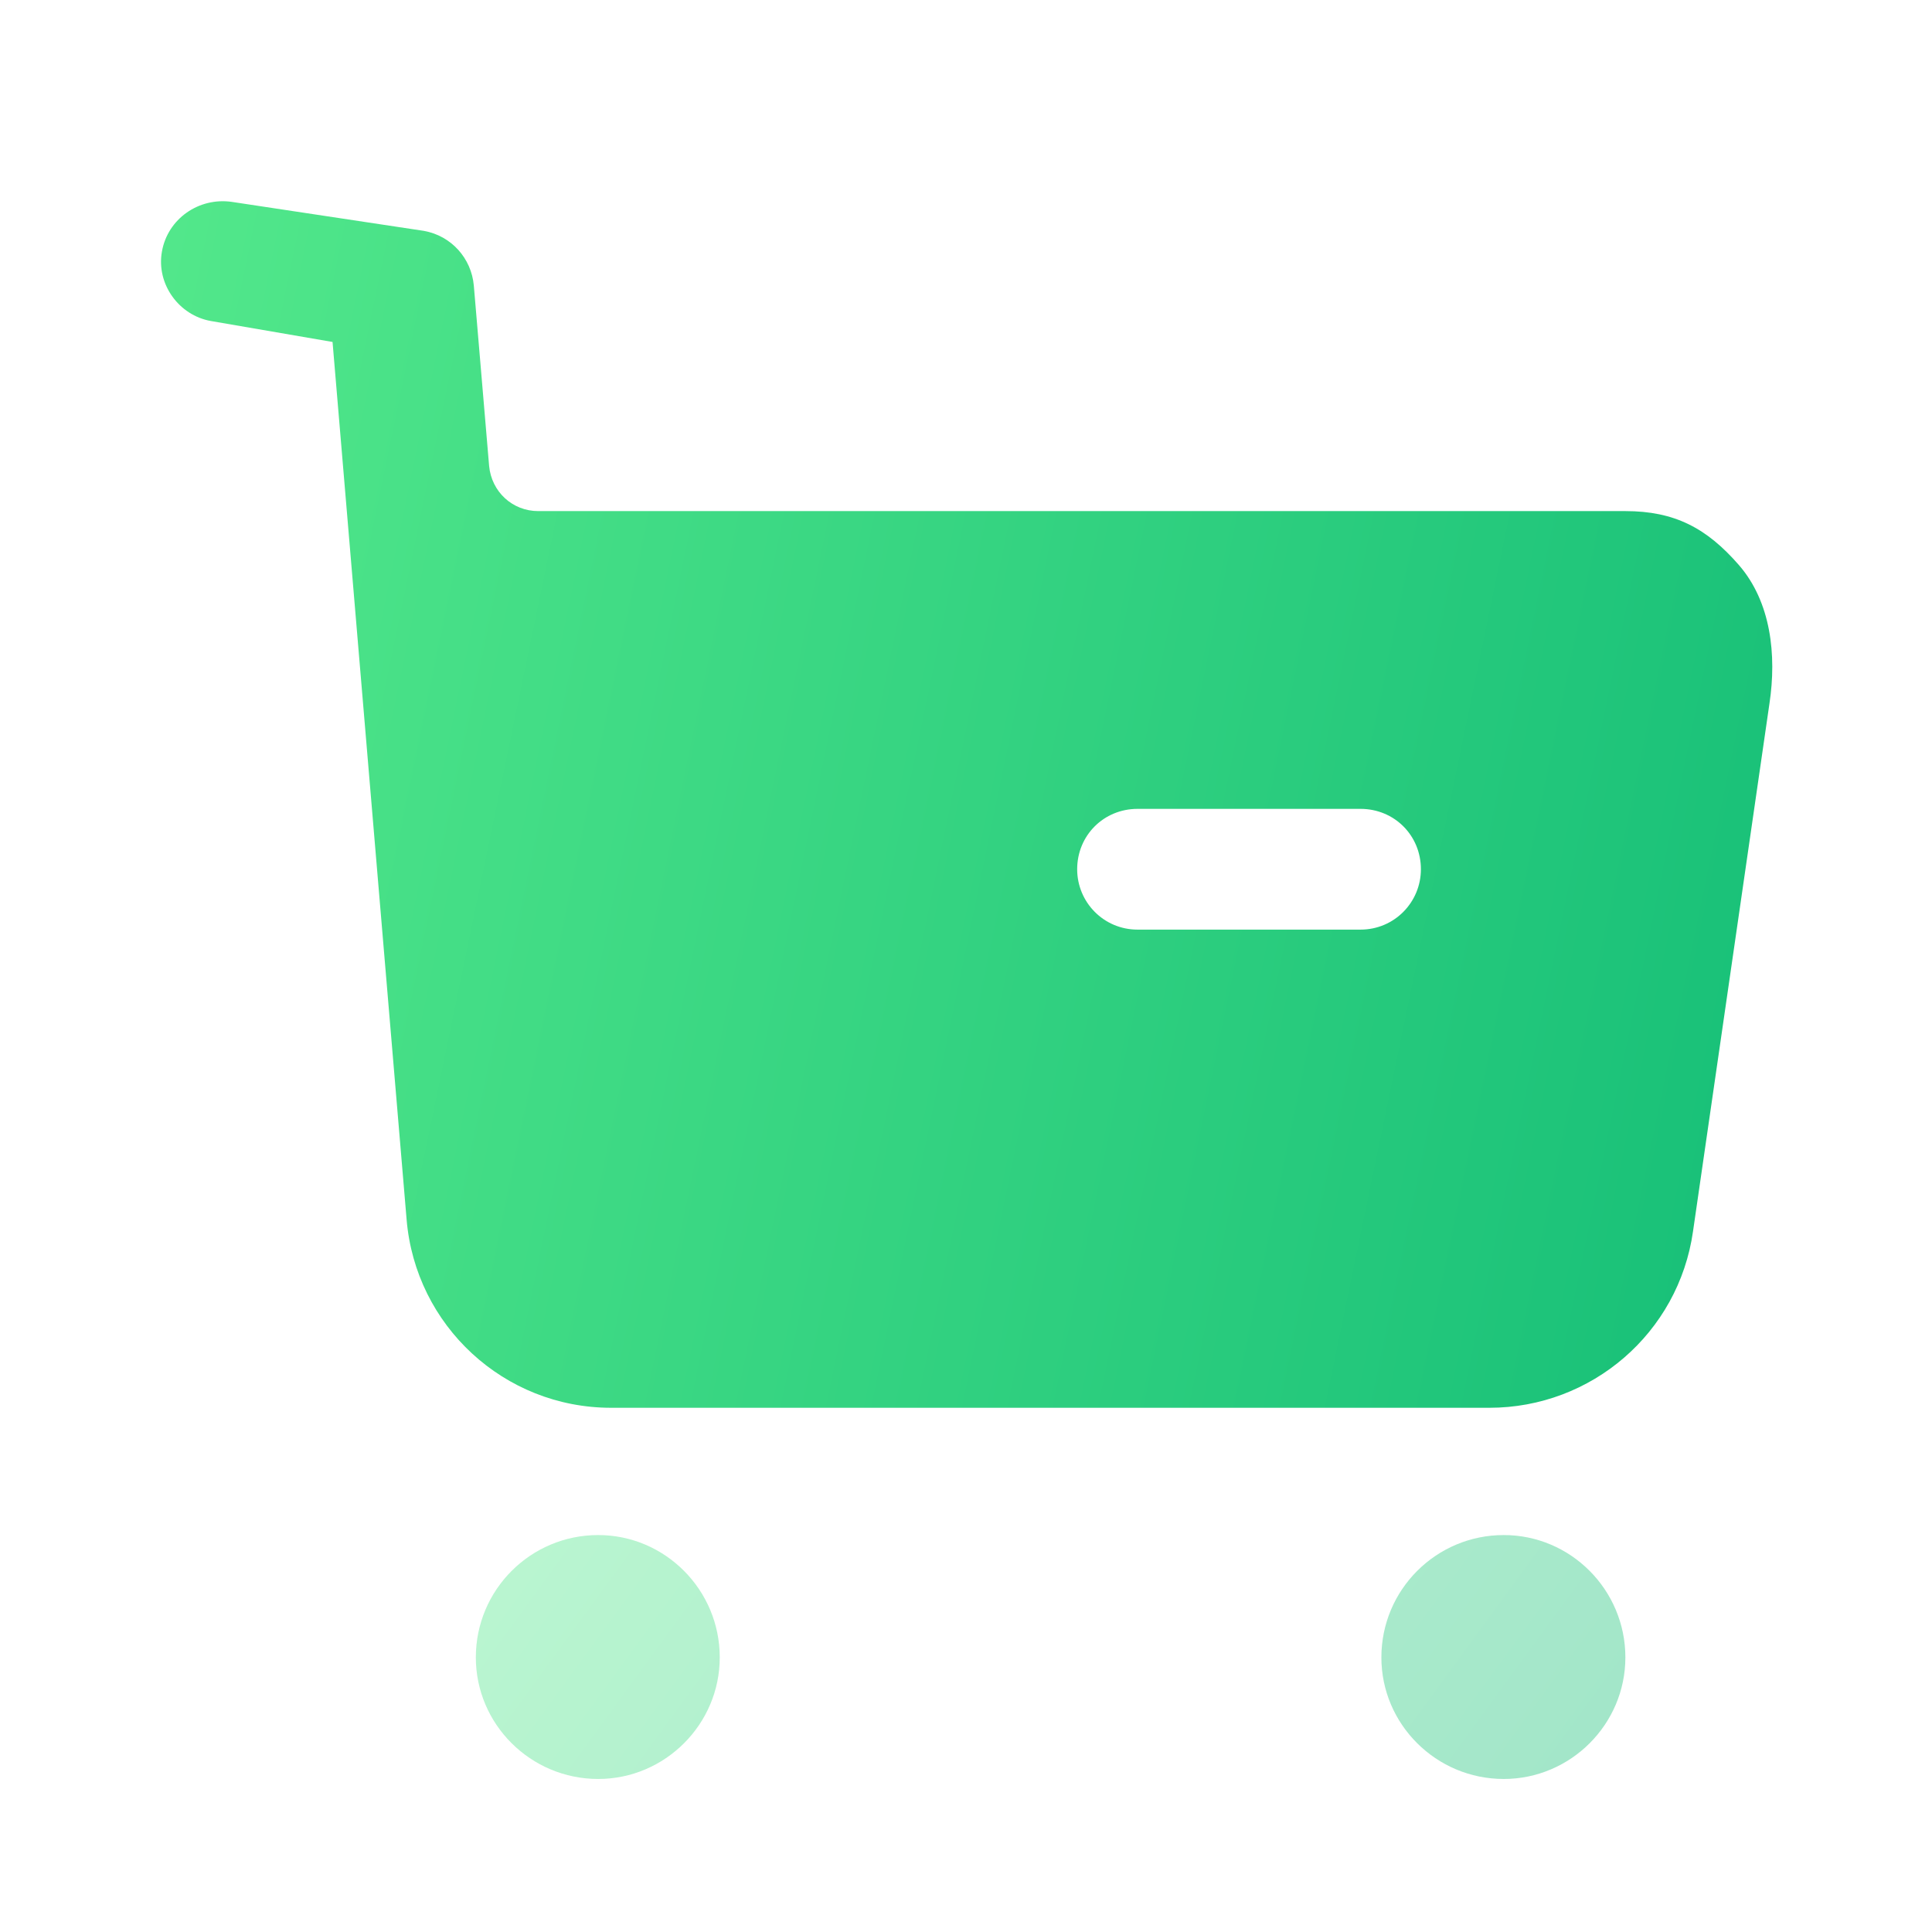
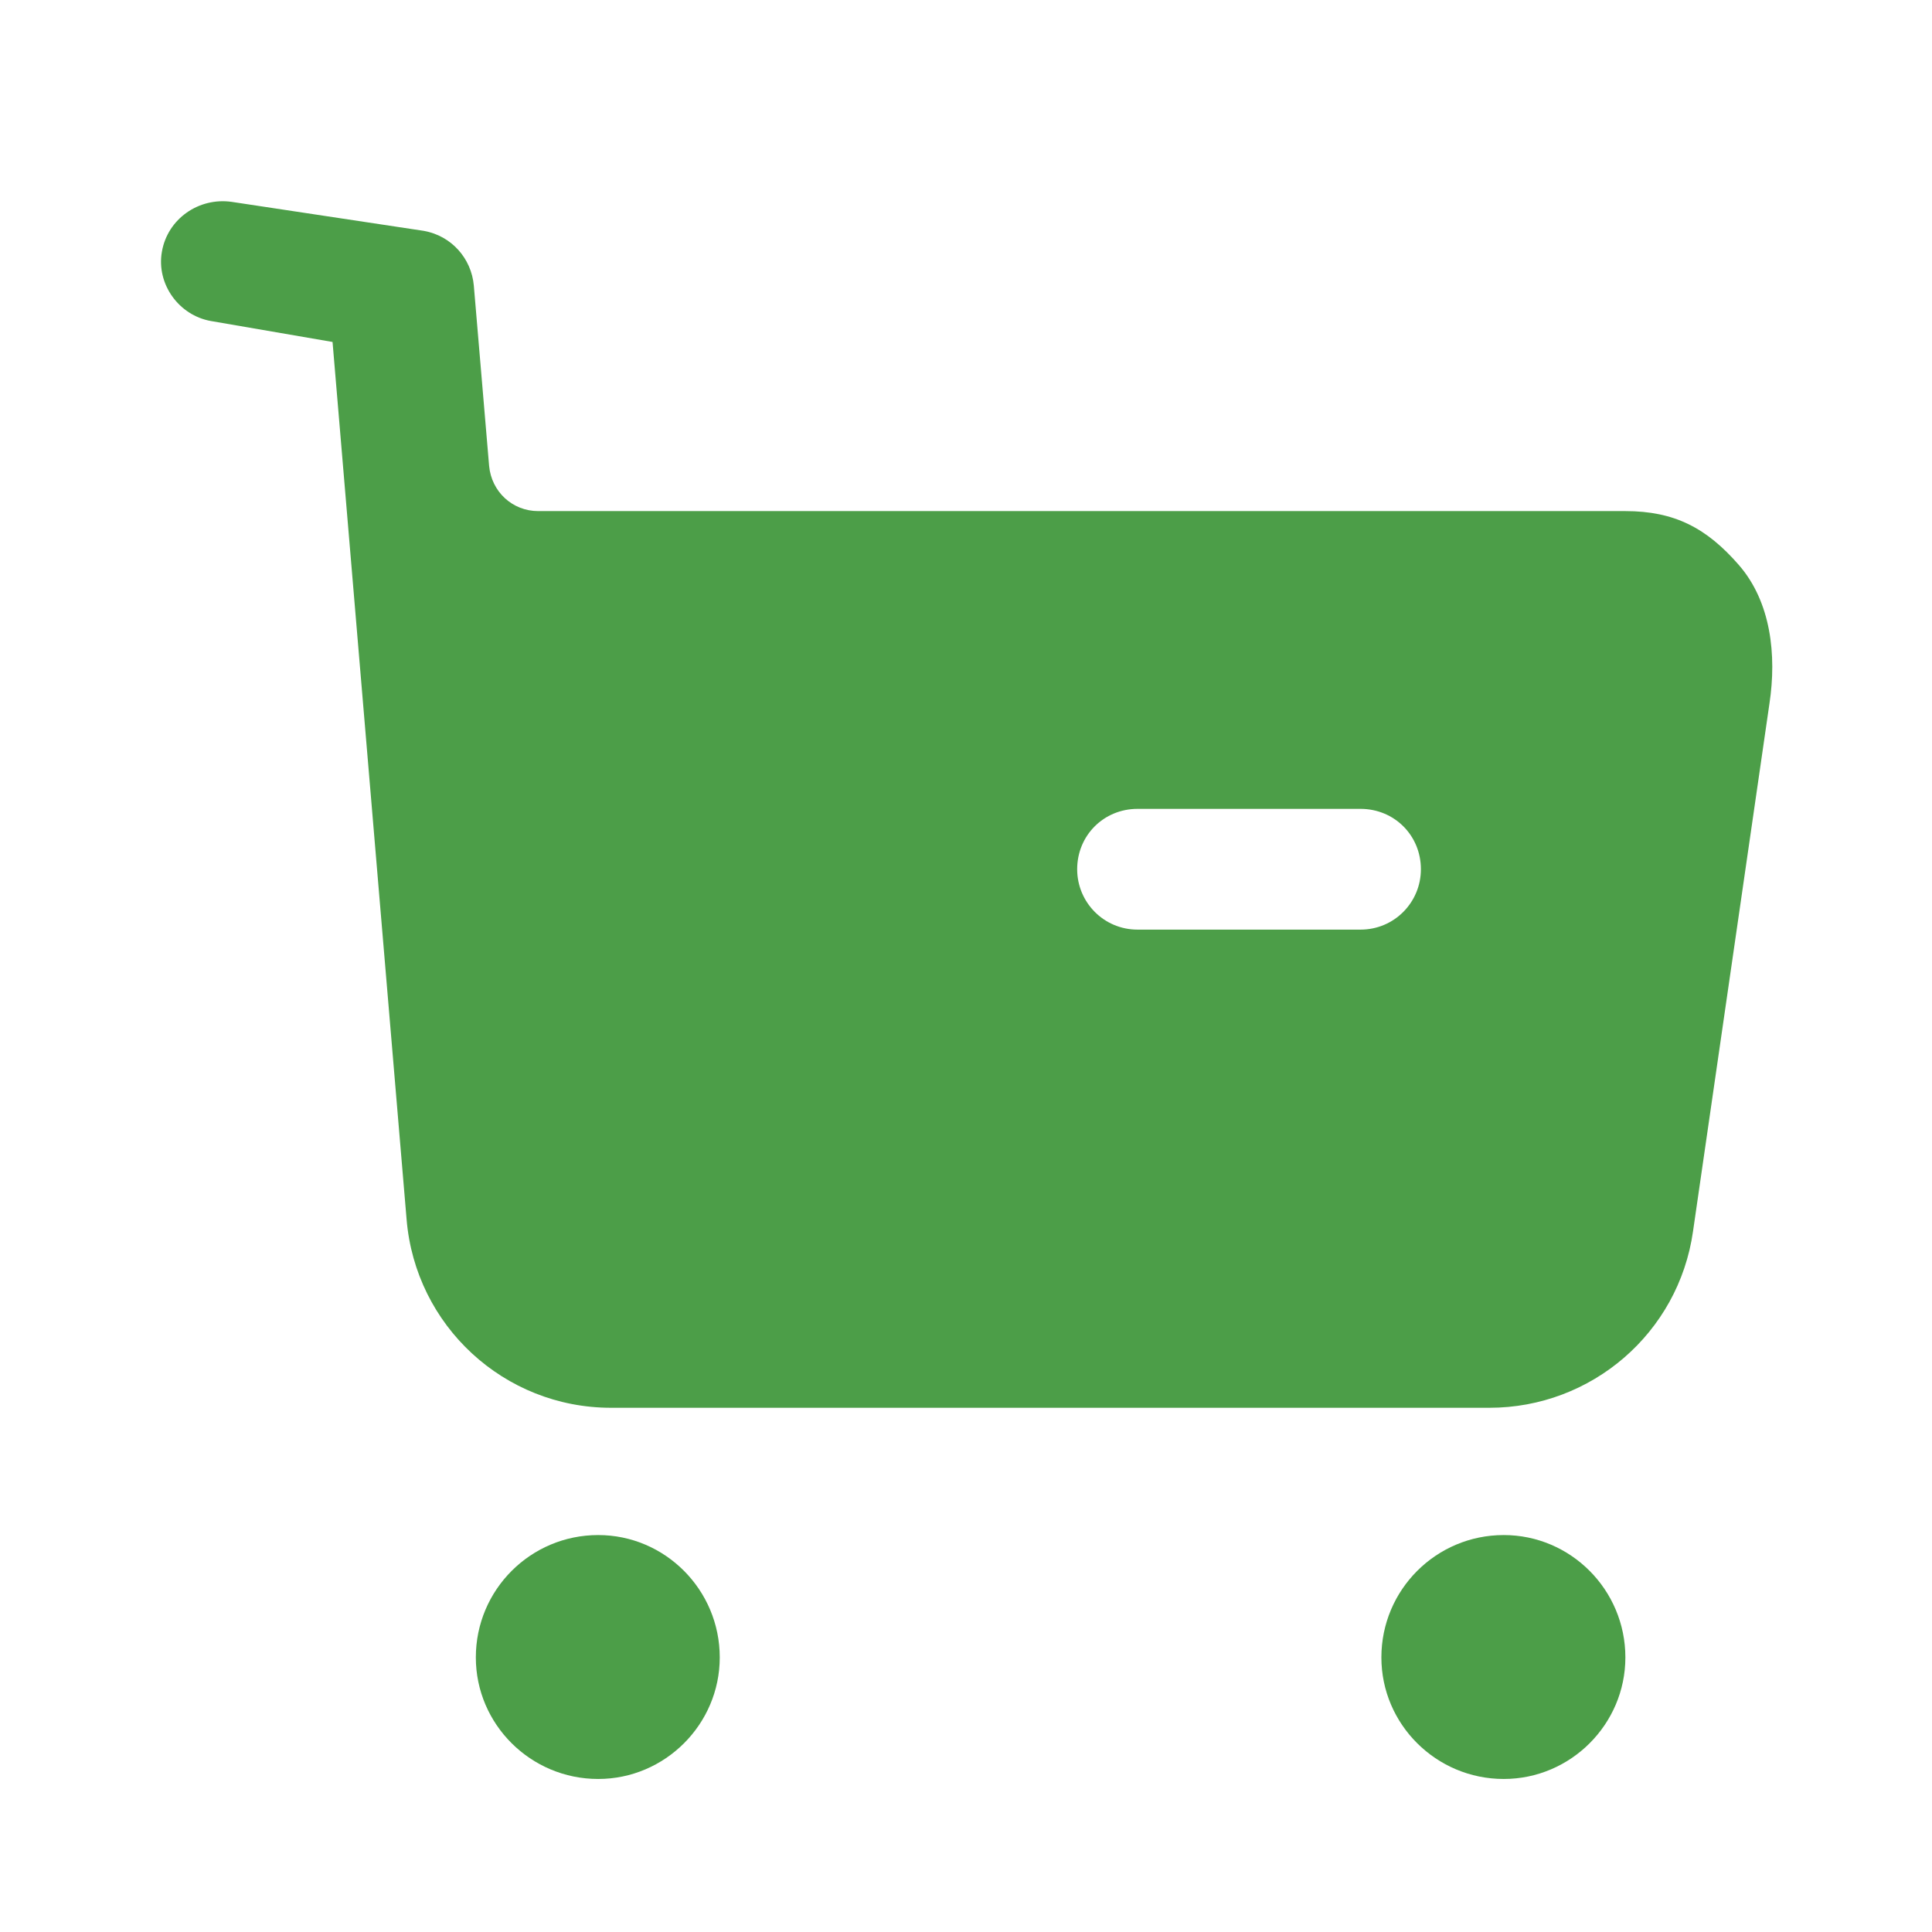
<svg xmlns="http://www.w3.org/2000/svg" width="24" height="24" viewBox="0 0 24 24" fill="none">
-   <path opacity="0.4" fill-rule="evenodd" clip-rule="evenodd" d="M5.911 20.589C5.911 19.749 6.591 19.069 7.431 19.069C8.261 19.069 8.941 19.749 8.941 20.589C8.941 21.419 8.261 22.099 7.431 22.099C6.591 22.099 5.911 21.419 5.911 20.589ZM17.16 20.589C17.16 19.749 17.84 19.069 18.68 19.069C19.511 19.069 20.191 19.749 20.191 20.589C20.191 21.419 19.511 22.099 18.68 22.099C17.84 22.099 17.16 21.419 17.16 20.589Z" fill="url(#paint0_linear_192_2562)" />
+   <path fill-rule="evenodd" clip-rule="evenodd" d="M5.911 20.589C5.911 19.749 6.591 19.069 7.431 19.069C8.261 19.069 8.941 19.749 8.941 20.589C8.941 21.419 8.261 22.099 7.431 22.099C6.591 22.099 5.911 21.419 5.911 20.589ZM17.16 20.589C17.16 19.749 17.84 19.069 18.68 19.069C19.511 19.069 20.191 19.749 20.191 20.589C20.191 21.419 19.511 22.099 18.68 22.099C17.84 22.099 17.16 21.419 17.16 20.589Z" fill="url(#paint0_linear_192_2562)" />
  <path fill-rule="evenodd" clip-rule="evenodd" d="M20.191 6.349C20.801 6.349 21.201 6.559 21.601 7.019C22.001 7.479 22.071 8.139 21.981 8.738L21.031 15.298C20.851 16.559 19.771 17.488 18.501 17.488H7.591C6.261 17.488 5.161 16.468 5.051 15.149L4.131 4.248L2.621 3.988C2.221 3.918 1.941 3.528 2.011 3.128C2.081 2.718 2.471 2.448 2.881 2.508L5.266 2.868C5.606 2.929 5.856 3.208 5.886 3.548L6.076 5.788C6.106 6.109 6.366 6.349 6.686 6.349H20.191ZM14.131 11.548H16.901C17.321 11.548 17.651 11.208 17.651 10.798C17.651 10.378 17.321 10.048 16.901 10.048H14.131C13.711 10.048 13.381 10.378 13.381 10.798C13.381 11.208 13.711 11.548 14.131 11.548Z" fill="url(#paint1_linear_192_2562)" />
  <defs>
    <linearGradient id="paint0_linear_192_2562" x1="5.911" y1="18.883" x2="16.921" y2="26.922" gradientUnits="userSpaceOnUse">
-       <stop stop-color="#53E88B" />
-       <stop offset="1" stop-color="#15BE77" />
+       <stop stop-color="#4C9E48" />
+       <stop offset="1" stop-color="#4C9E48" />
    </linearGradient>
    <linearGradient id="paint1_linear_192_2562" x1="2" y1="1.579" x2="24.689" y2="6.274" gradientUnits="userSpaceOnUse">
-       <stop stop-color="#53E88B" />
-       <stop offset="1" stop-color="#15BE77" />
+       <stop stop-color="#4C9E48" />
+       <stop offset="1" stop-color="#4C9E48" />
    </linearGradient>
  </defs>
</svg>
